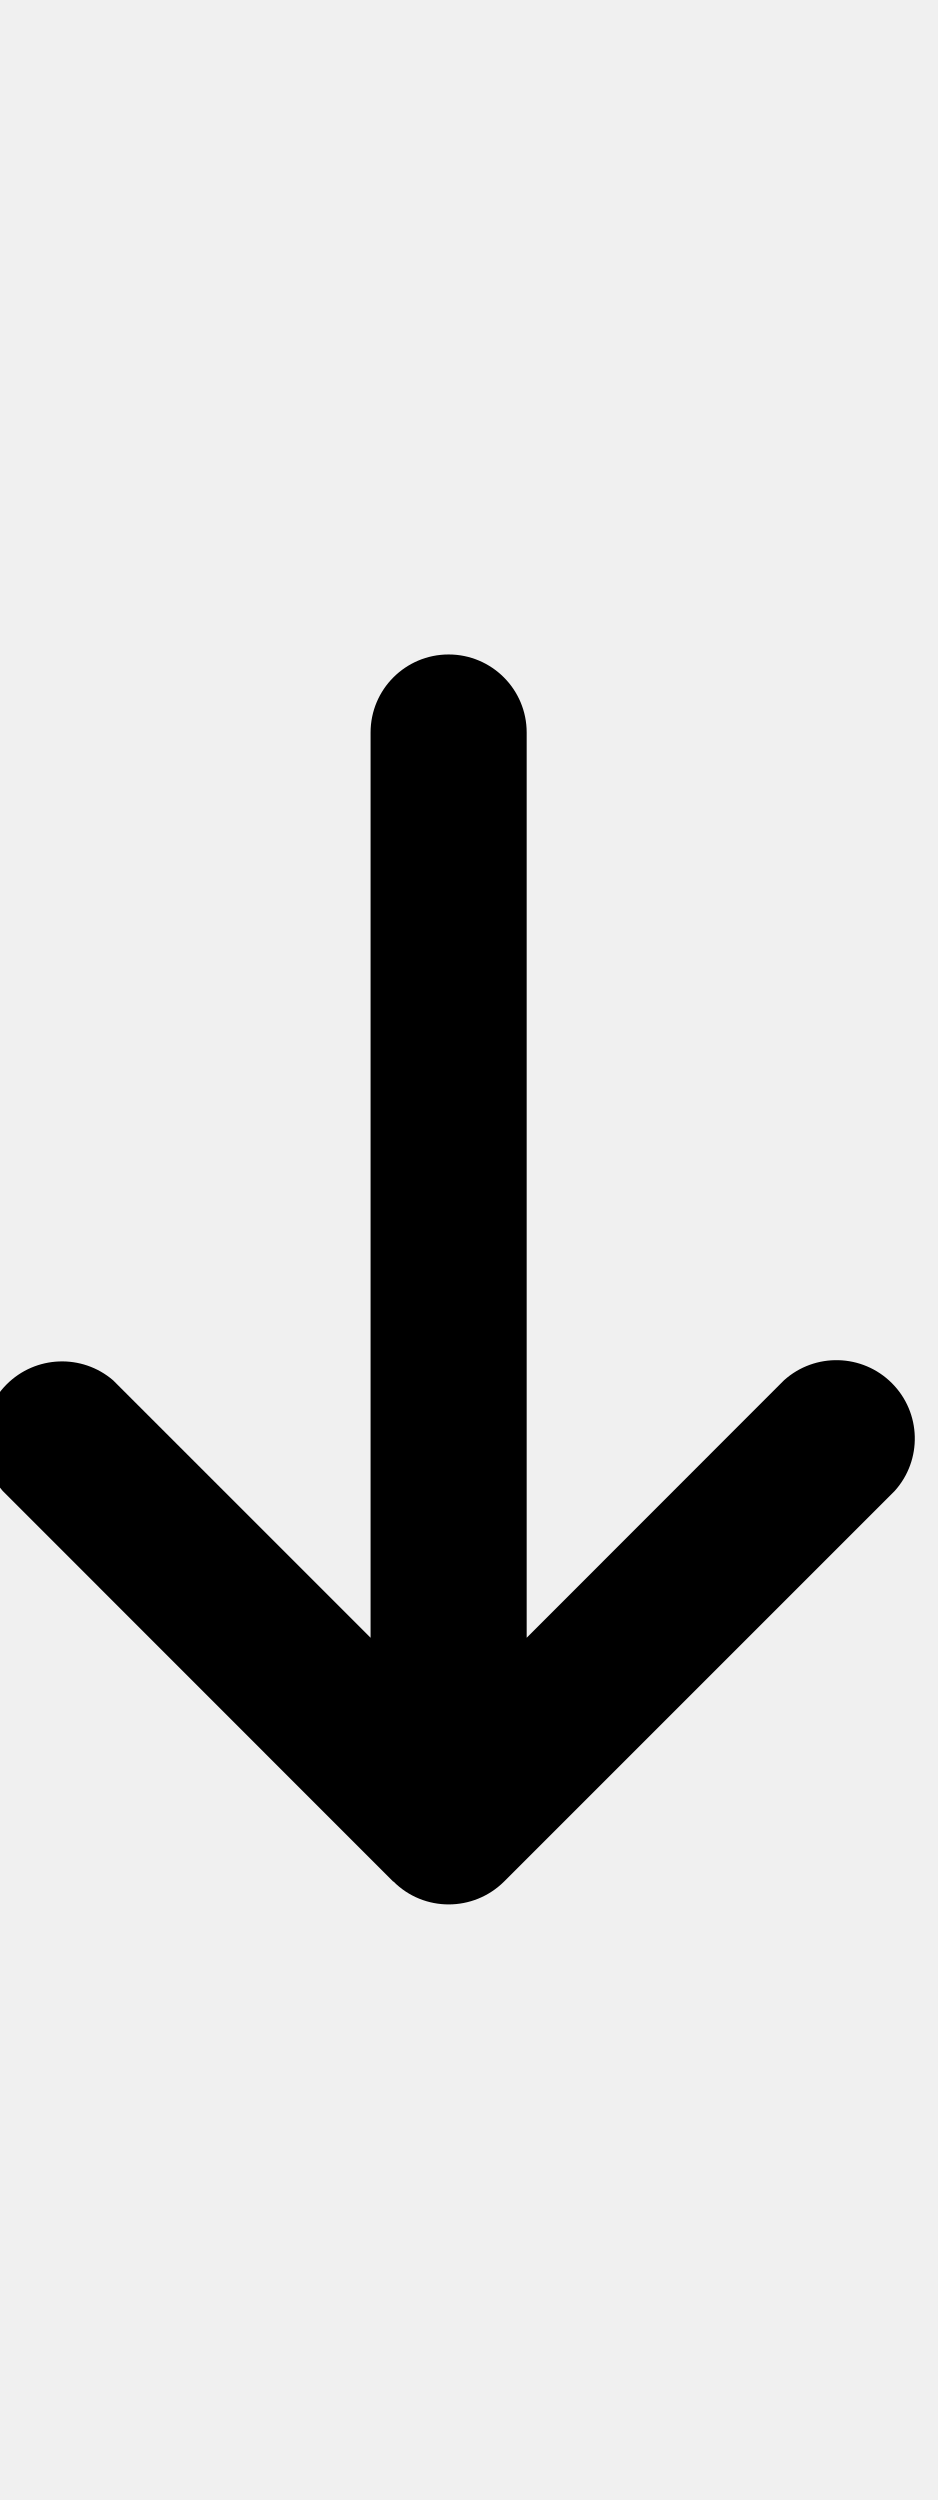
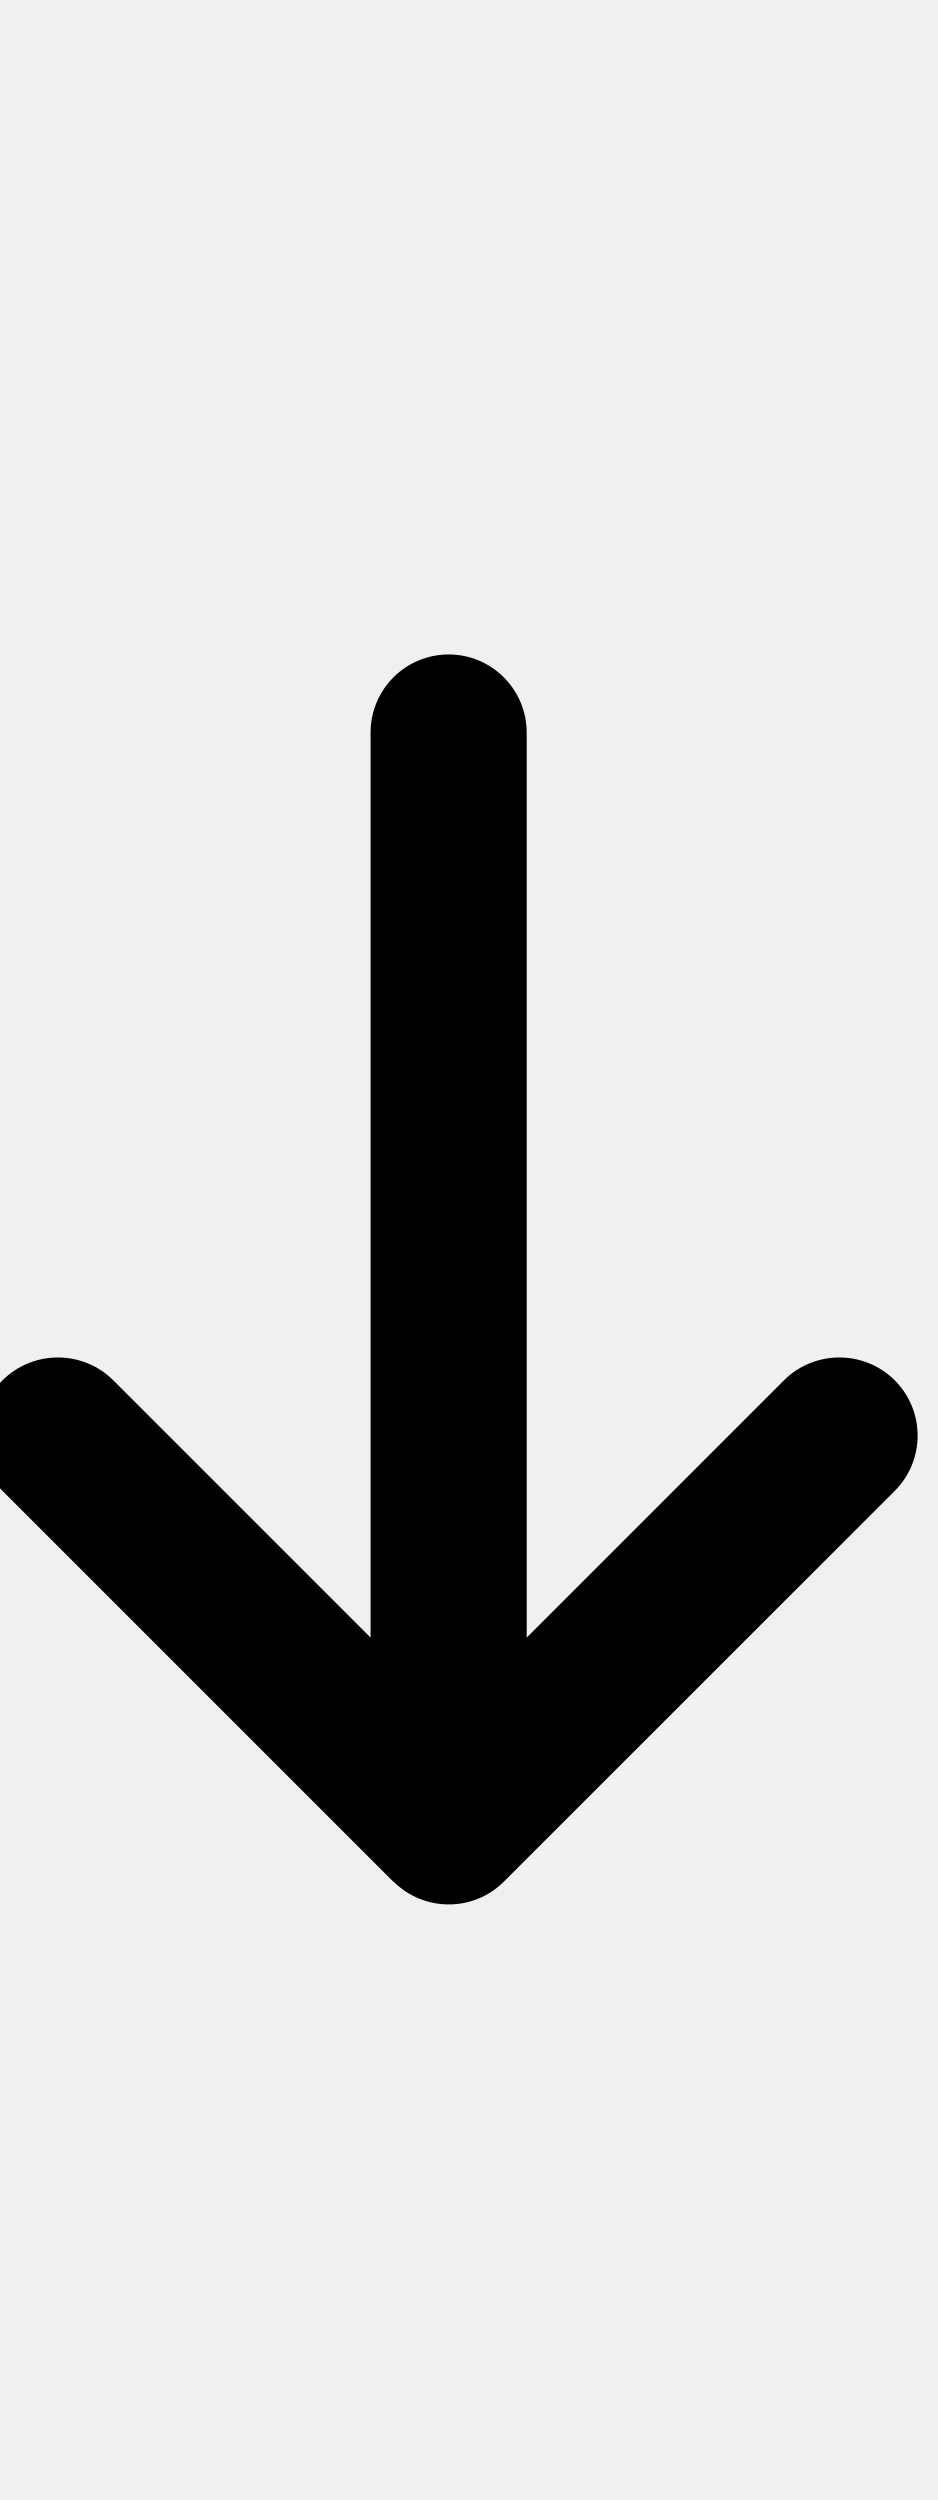
- <svg xmlns="http://www.w3.org/2000/svg" preserveAspectRatio="none" overflow="visible" style="display:block" width="5.861" height="15.631" fill="none">
-   <g clip-path="url(#a)">
-     <path d="M2.46 11.764c.19.191.5.191.692 0l2.442-2.442a.49.49 0 0 0-.692-.692l-1.609 1.61V4.58a.488.488 0 1 0-.976 0v5.66L.707 8.63a.49.49 0 0 0-.69.692l2.441 2.442h.002Z" fill="#000" />
+ <svg xmlns="http://www.w3.org/2000/svg" preserveAspectRatio="none" overflow="visible" style="display: block;" width="5.861" height="15.631" viewBox="0 0 5.861 15.631" fill="none">
+   <g id="arrow-down" clip-path="url(#clip0_0_236)">
+     <path id="Primary" d="M2.46 11.764C2.651 11.955 2.961 11.955 3.151 11.764L5.594 9.322C5.785 9.131 5.785 8.821 5.594 8.63C5.403 8.44 5.093 8.44 4.902 8.63L3.293 10.239V4.581C3.293 4.311 3.075 4.092 2.805 4.092C2.535 4.092 2.317 4.311 2.317 4.581V10.239L0.708 8.63C0.517 8.44 0.207 8.44 0.016 8.63C-0.175 8.821 -0.175 9.131 0.016 9.322L2.458 11.764H2.46Z" fill="black" />
  </g>
  <defs>
-     <clipPath id="a">
-       <path fill="#fff" d="M0 0h5.861v15.631H0z" />
+     <clipPath id="clip0_0_236">
+       <rect width="5.861" height="15.631" fill="white" />
    </clipPath>
  </defs>
</svg>
